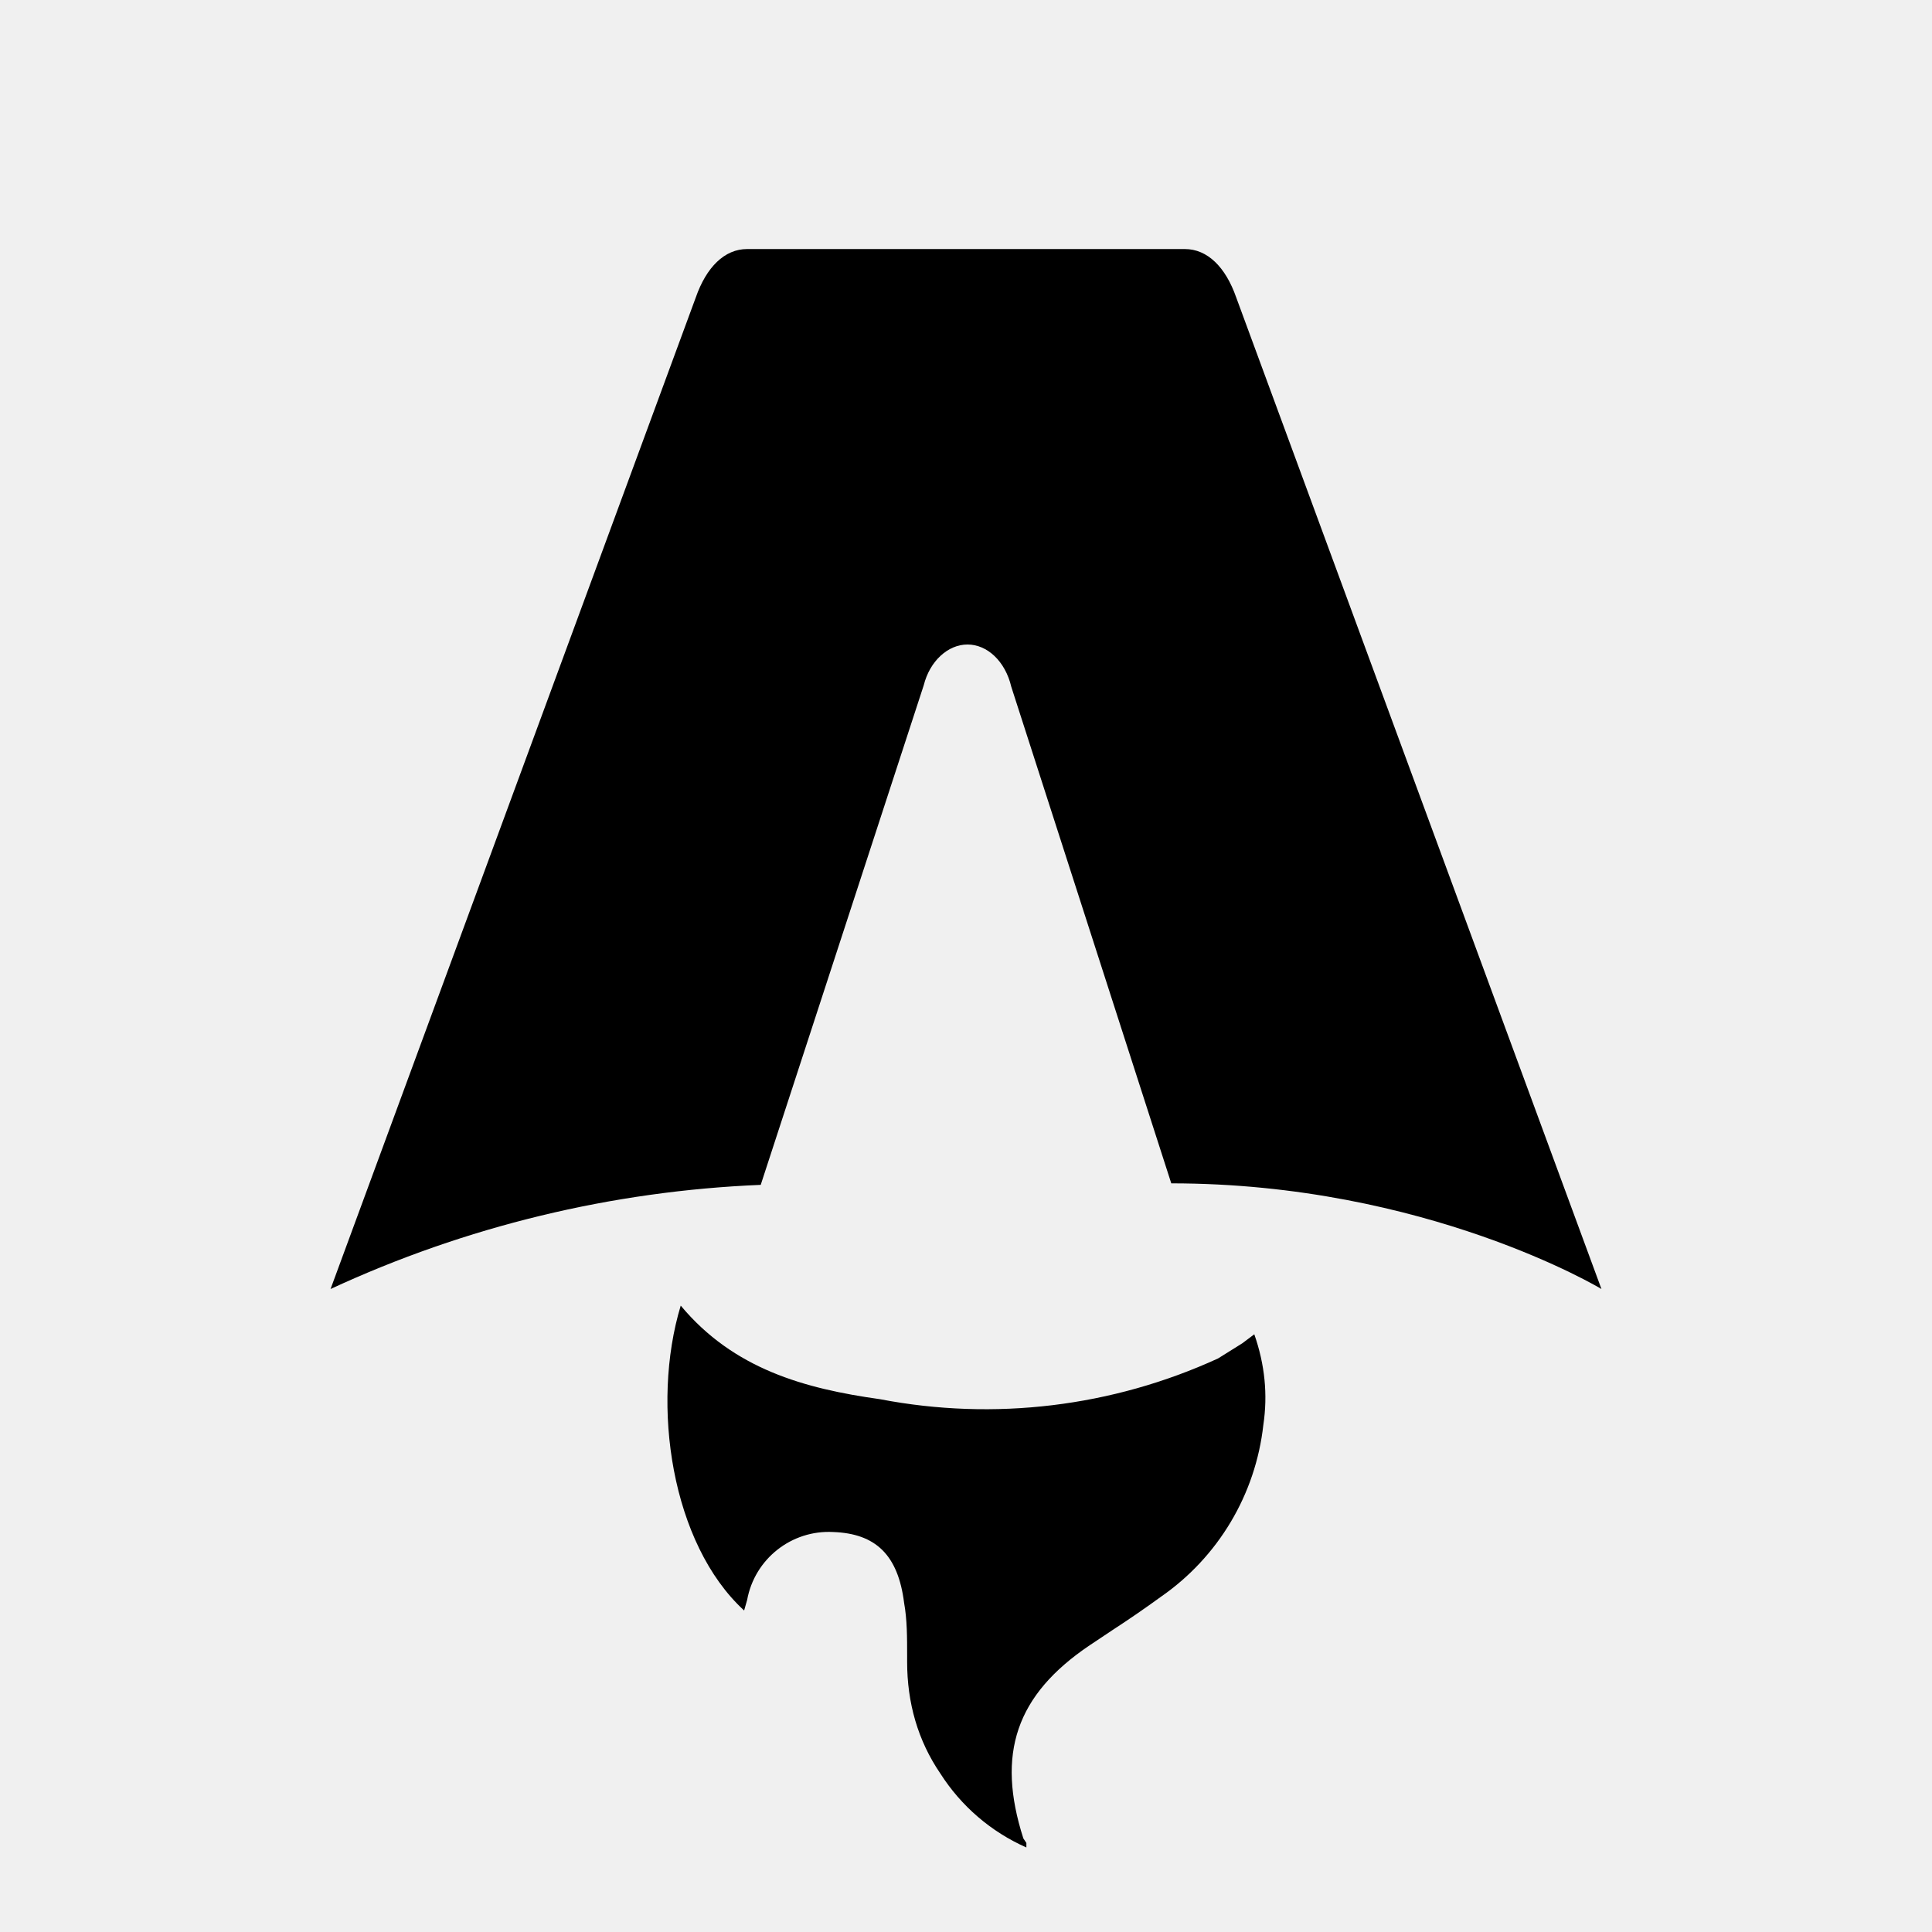
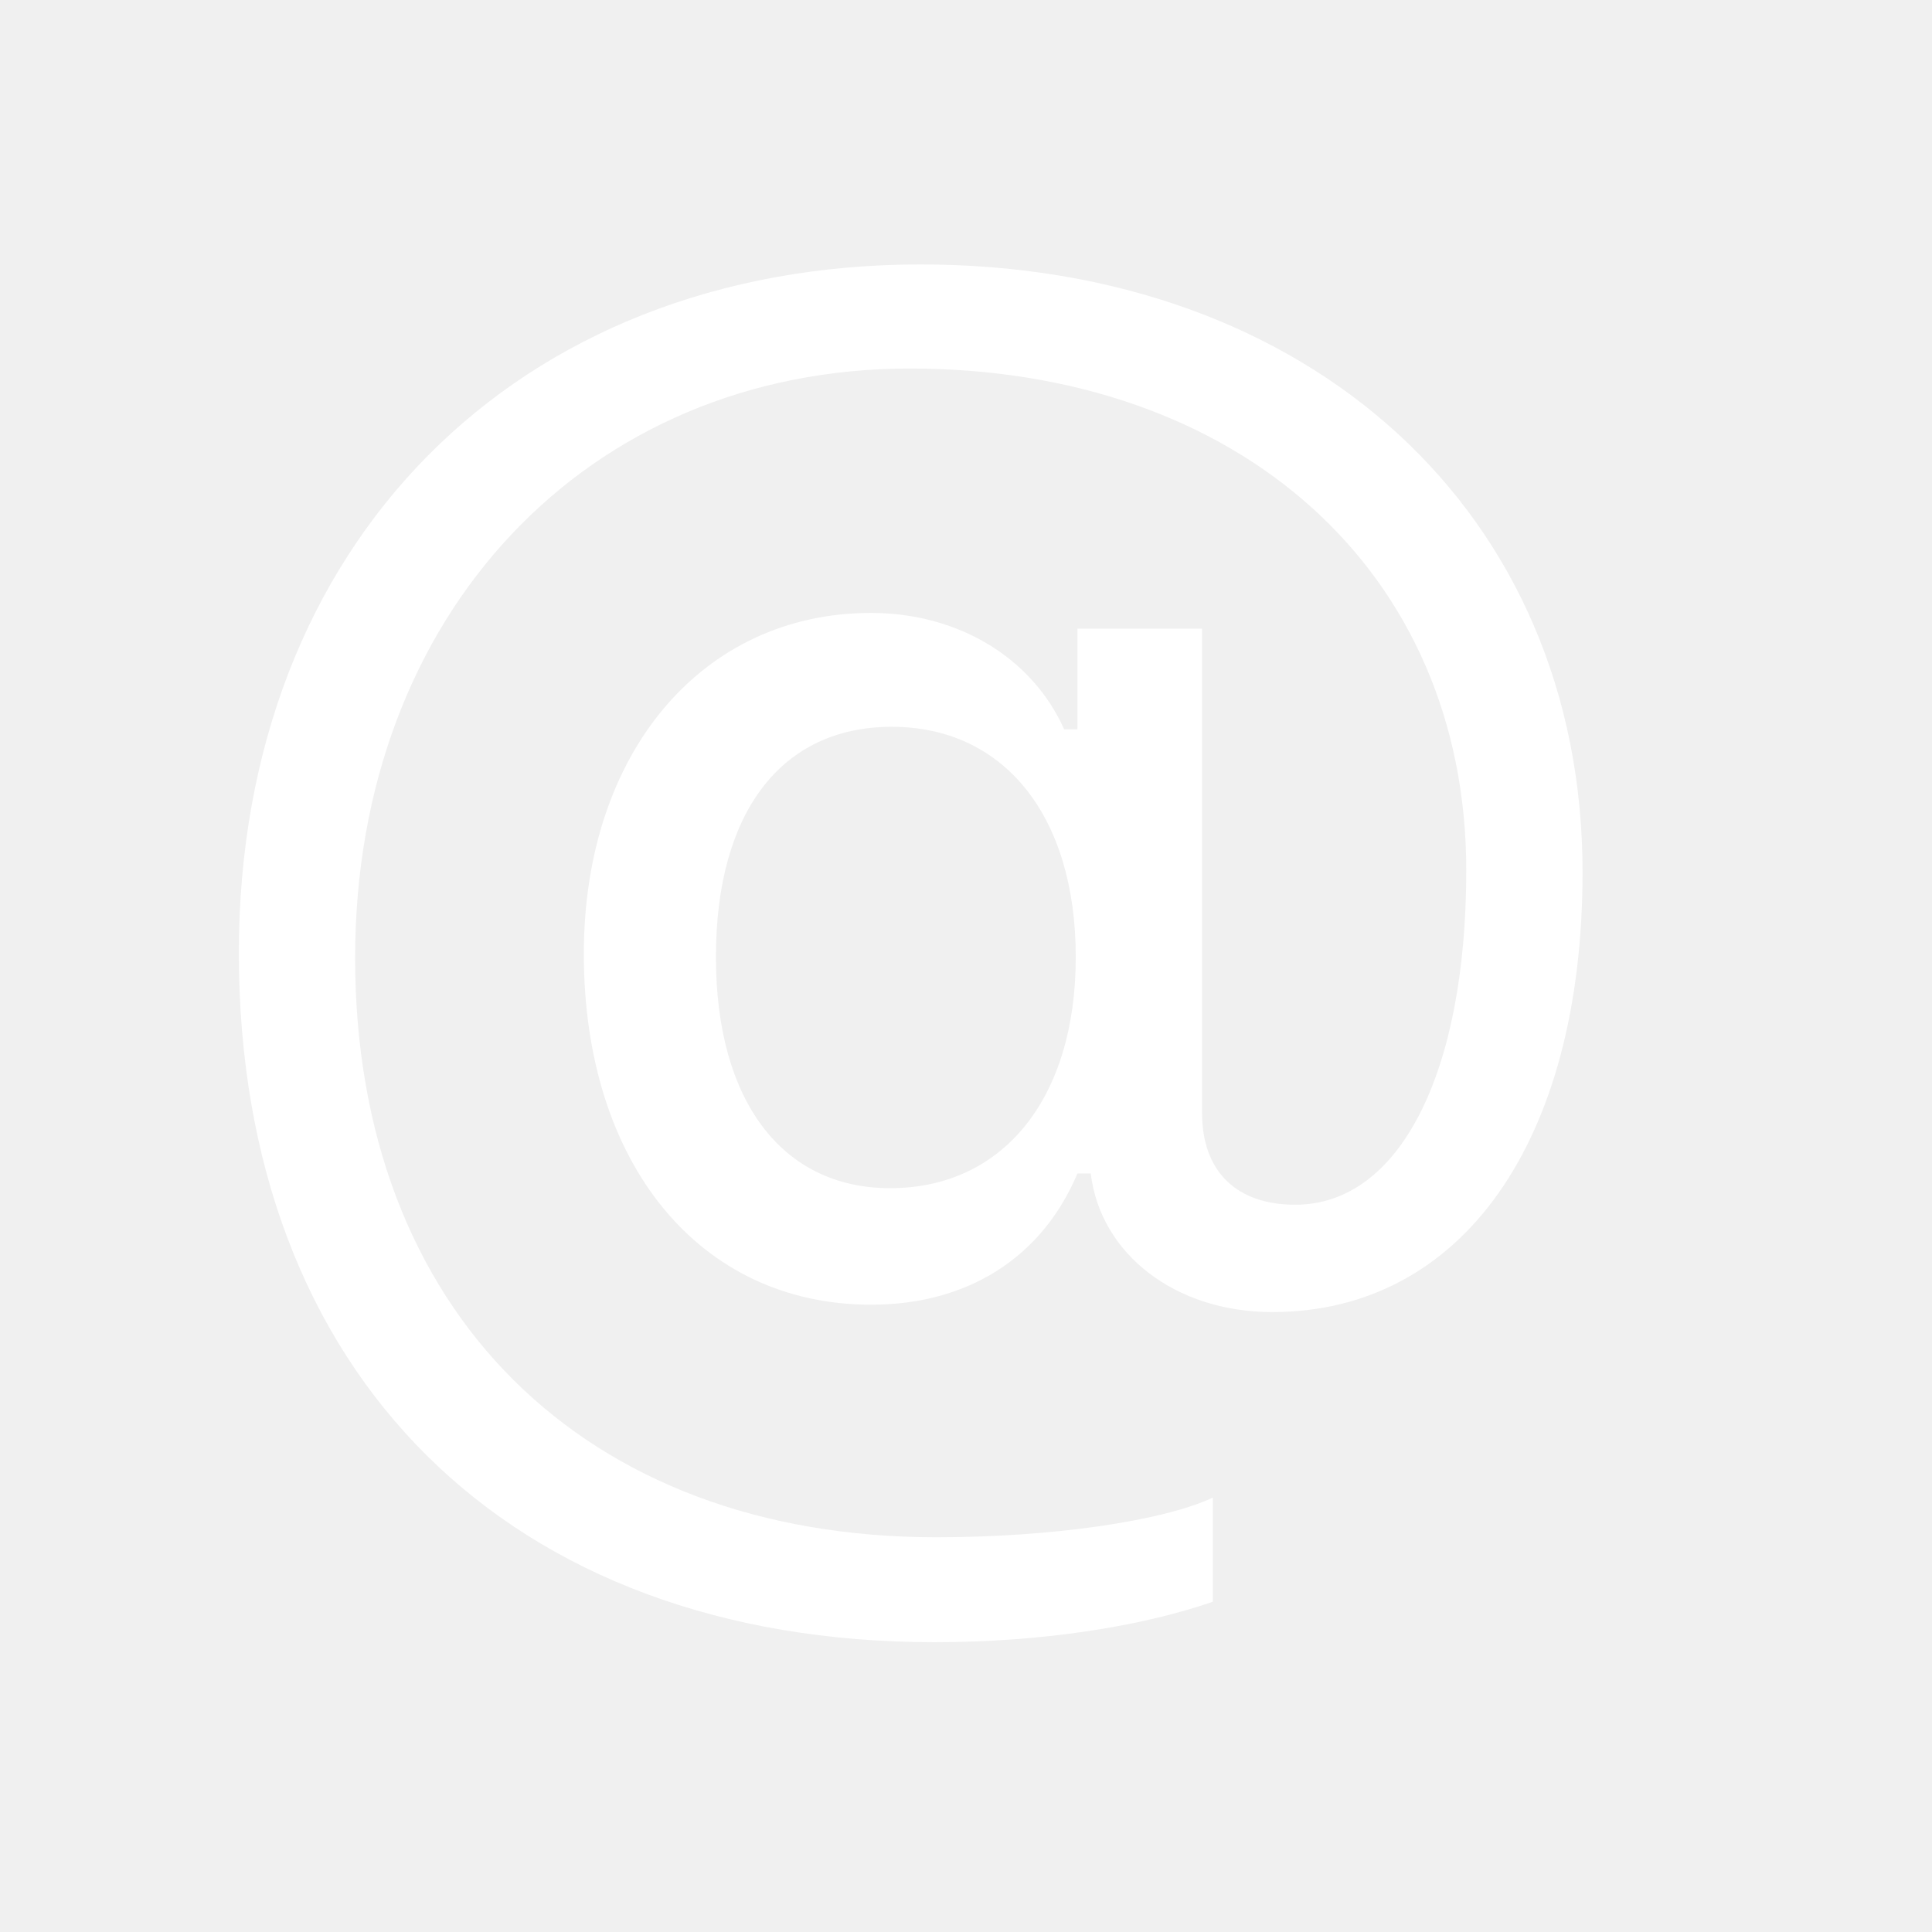
- <svg xmlns="http://www.w3.org/2000/svg" fill="none" viewBox="0 0 128 128">
-   <path d="M50.4 78.5a75.1 75.1 0 0 0-28.5 6.9l24.2-65.7c.7-2 1.9-3.2 3.4-3.2h29c1.5 0 2.7 1.2 3.4 3.2l24.2 65.7s-11.6-7-28.5-7L67 45.5c-.4-1.7-1.6-2.8-2.9-2.8-1.3 0-2.5 1.1-2.9 2.7L50.4 78.5Zm-1.1 28.2Zm-4.2-20.2c-2 6.6-.6 15.8 4.2 20.2a17.5 17.5 0 0 1 .2-.7 5.5 5.5 0 0 1 5.7-4.5c2.8.1 4.3 1.5 4.7 4.7.2 1.1.2 2.3.2 3.5v.4c0 2.7.7 5.2 2.2 7.4a13 13 0 0 0 5.7 4.9v-.3l-.2-.3c-1.8-5.6-.5-9.5 4.4-12.8l1.5-1a73 73 0 0 0 3.2-2.2 16 16 0 0 0 6.8-11.4c.3-2 .1-4-.6-6l-.8.6-1.6 1a37 37 0 0 1-22.4 2.7c-5-.7-9.7-2-13.2-6.2Z" />
-   <style>
-         path { fill: #000; }
-         @media (prefers-color-scheme: dark) {
-             path { fill: #FFF; }
-         }
-     </style>
+ <svg xmlns="http://www.w3.org/2000/svg" width="16" height="16" fill="white" class="bi bi-at" viewBox="0 0 16 16">
+   <path d="M13.106 7.222c0-2.967-2.249-5.032-5.482-5.032-3.35 0-5.646 2.318-5.646 5.702 0 3.493 2.235 5.708 5.762 5.708.862 0 1.689-.123 2.304-.335v-.862c-.43.199-1.354.328-2.29.328-2.926 0-4.813-1.88-4.813-4.798 0-2.844 1.921-4.881 4.594-4.881 2.735 0 4.608 1.688 4.608 4.156 0 1.682-.554 2.769-1.416 2.769-.492 0-.772-.28-.772-.76V5.206H8.923v.834h-.11c-.266-.595-.881-.964-1.6-.964-1.4 0-2.378 1.162-2.378 2.823 0 1.737.957 2.906 2.379 2.906.8 0 1.415-.39 1.709-1.087h.11c.081.67.703 1.148 1.503 1.148 1.572 0 2.57-1.415 2.57-3.643zm-7.177.704c0-1.197.54-1.907 1.456-1.907.93 0 1.524.738 1.524 1.907S8.308 9.84 7.371 9.84c-.895 0-1.442-.725-1.442-1.914" />
</svg>
